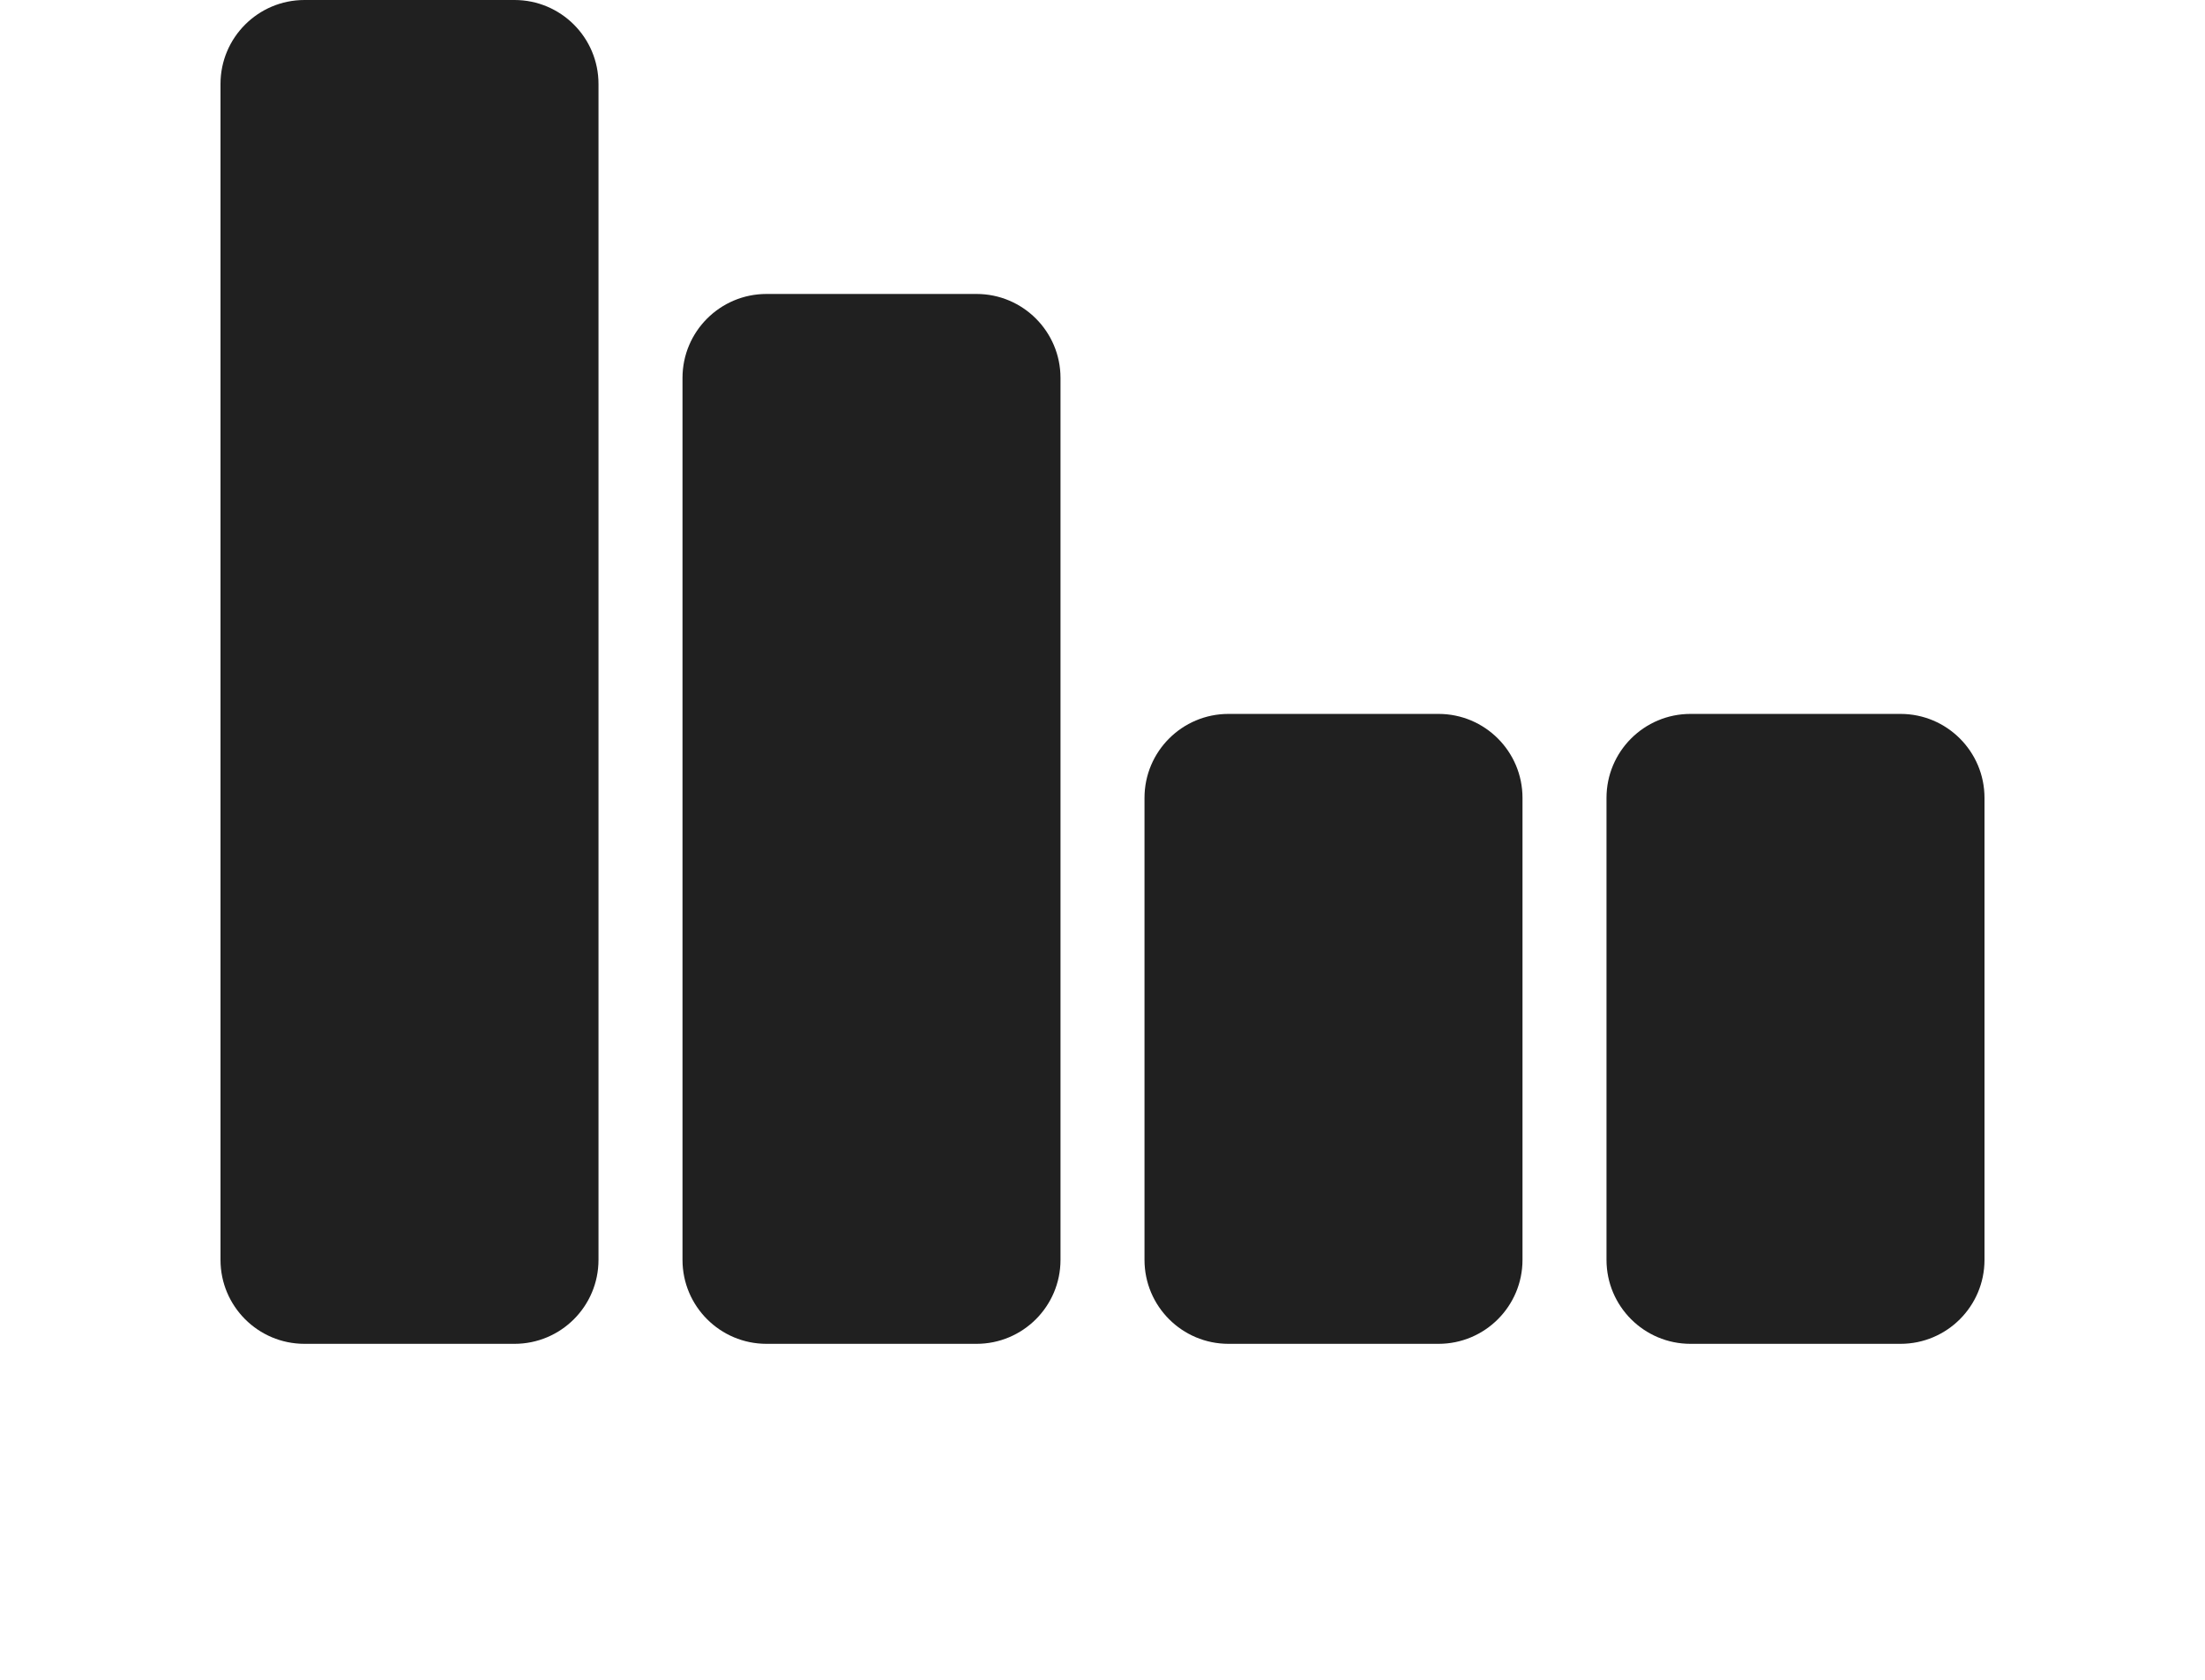
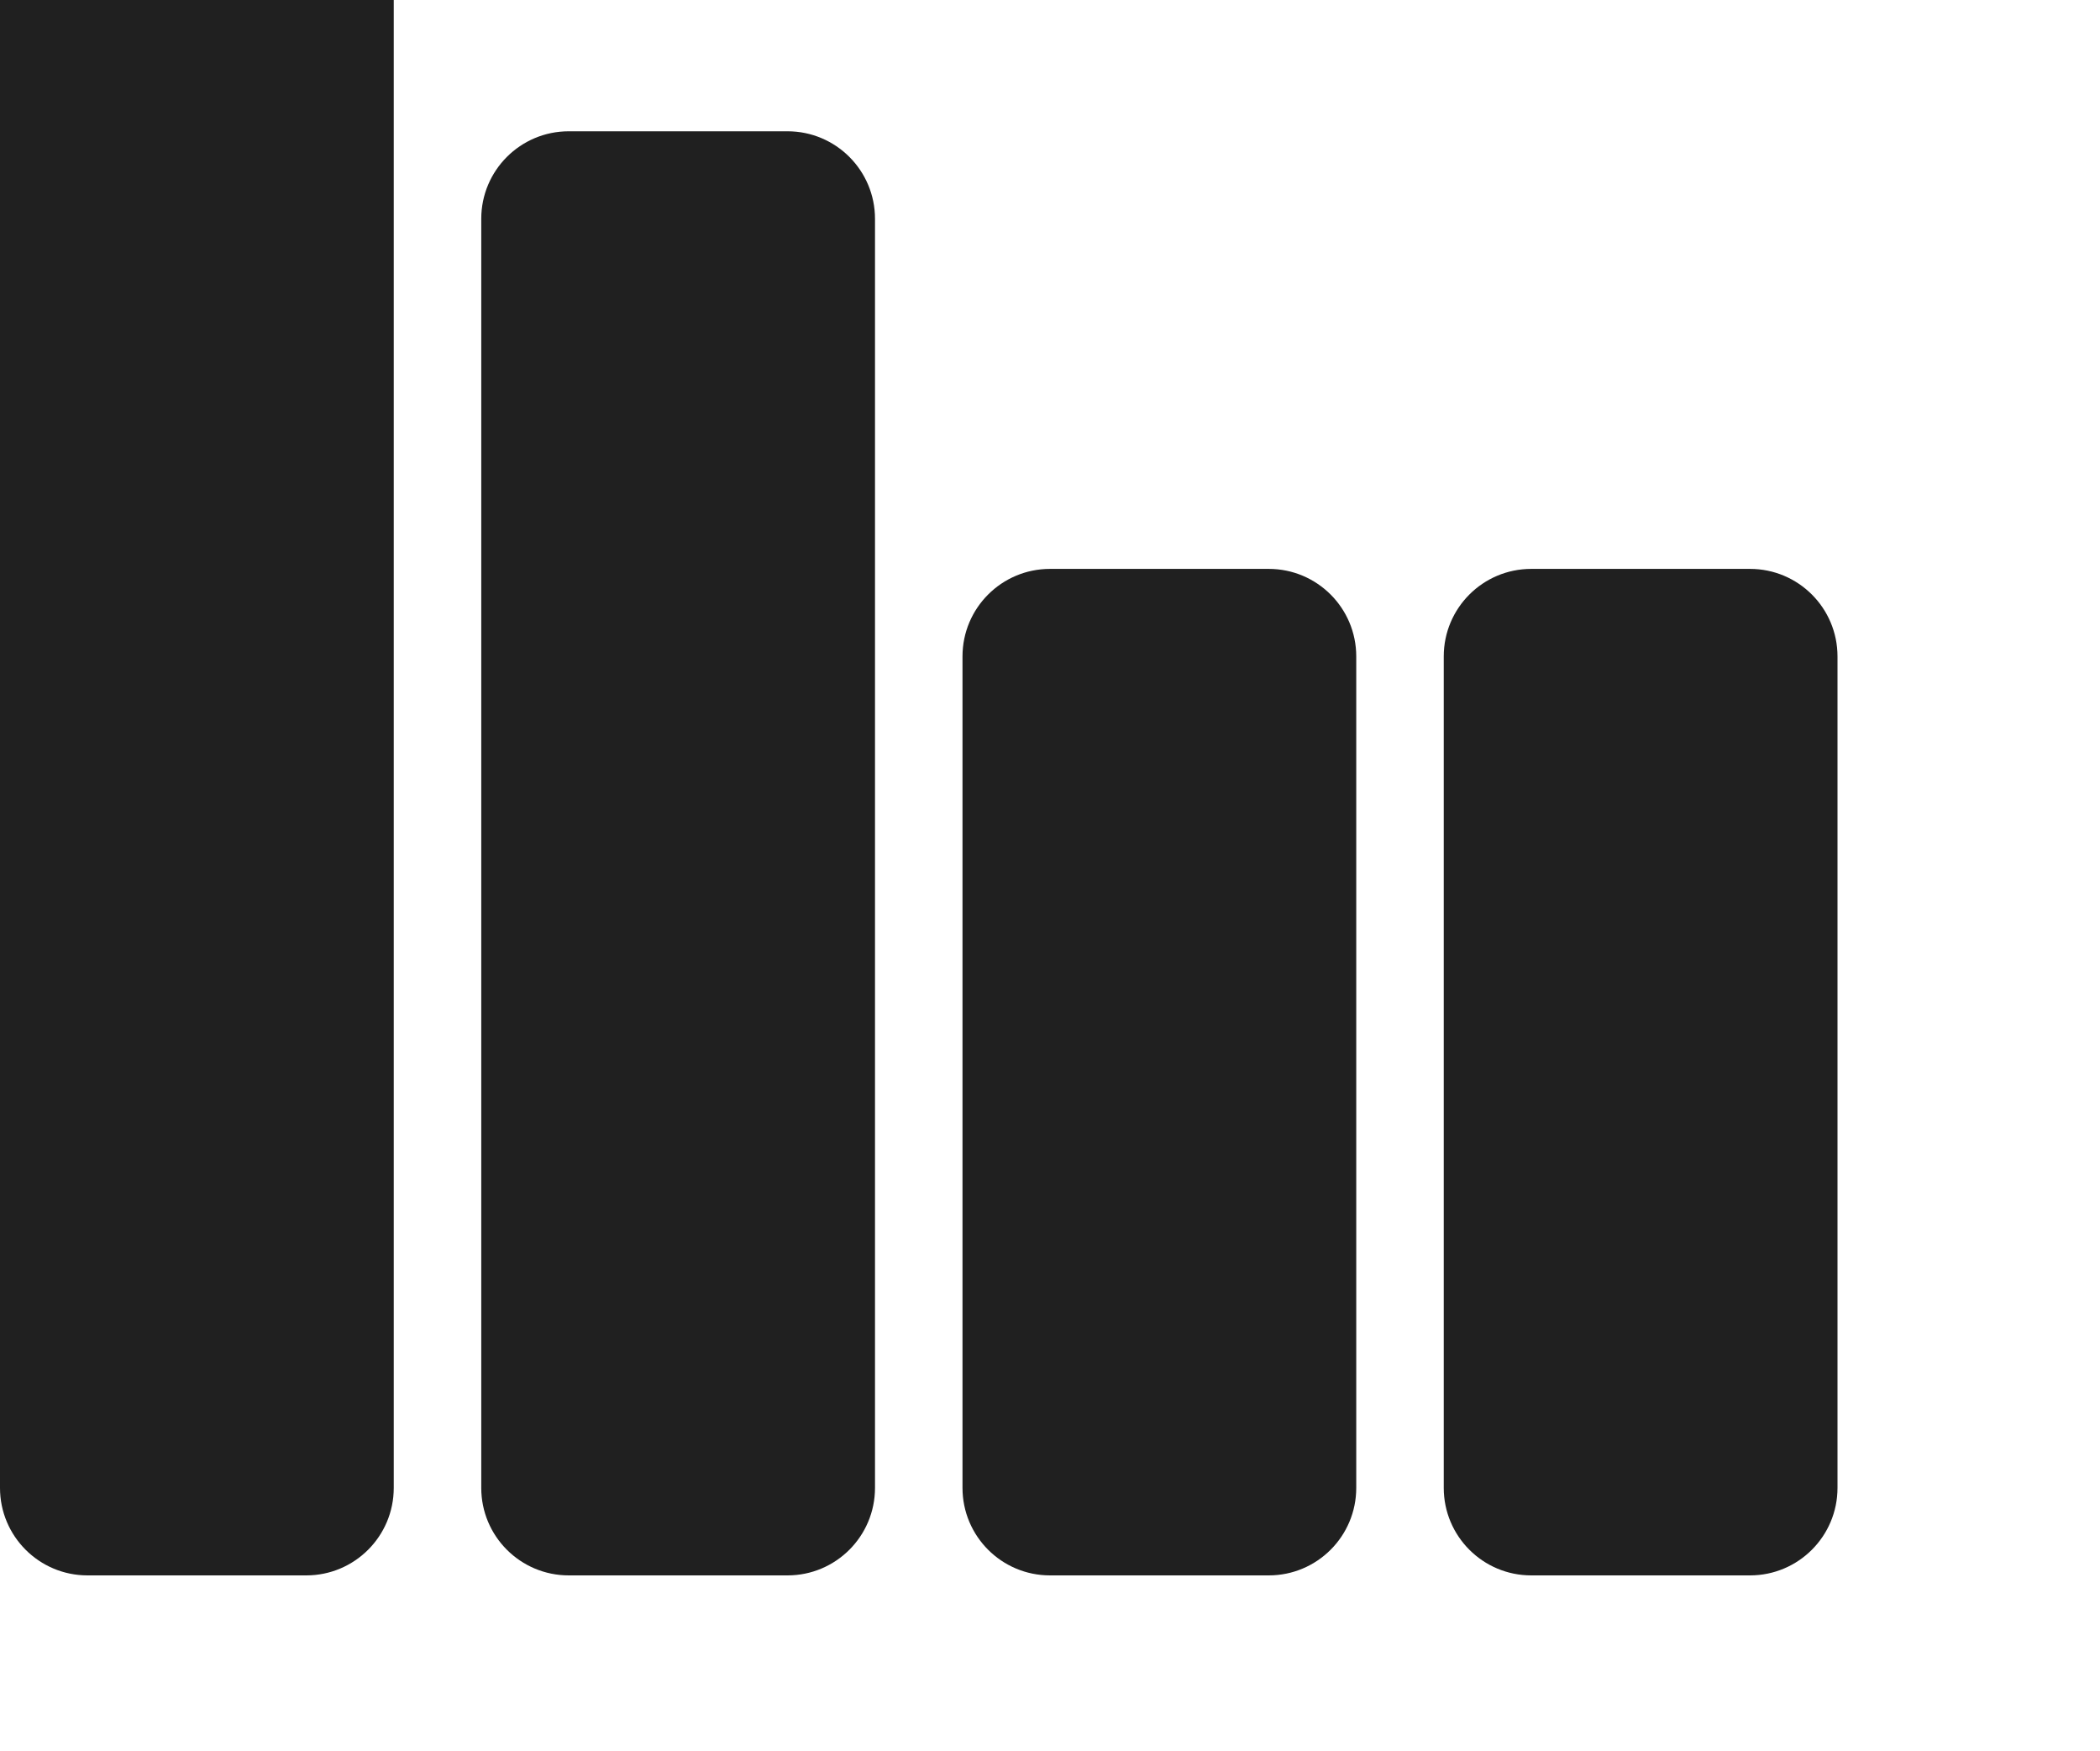
- <svg xmlns="http://www.w3.org/2000/svg" width="21" height="16" viewBox="0 0 21 20" fill="#202020">
-   <g transform="matrix(1 0 0 -1 0 16)">
-     <rect x="0" width="4.5" height="16" rx="1">
+ <svg xmlns="http://www.w3.org/2000/svg" viewBox="0 0 24 20" fill="#202020">
+   <g transform="matrix(1 0 0 -1 0 18)">
+     <rect x="0" width="4.5" height="20" rx="1">
      <animate attributeName="height" begin="0s" dur="3.5s" values="5;13.75;8.25;1.25;14.75;5.75;14.25;8.25;3;3.5;15;5" calcMode="linear" repeatCount="indefinite" />
    </rect>
-     <rect x="5.5" width="4.5" height="12.5" rx="1">
+     <rect x="5.5" width="4.5" height="16.5" rx="1">
      <animate attributeName="height" begin="0s" dur="2.75s" values="12.5;8.5;14.5;5.75;14;5.75;8.5;14;16;13.5;5.25;12.5" calcMode="linear" repeatCount="indefinite" />
    </rect>
-     <rect x="11" width="4.5" height="7.5" rx="1">
+     <rect x="11" width="4.5" height="11.5" rx="1">
      <animate attributeName="height" begin="0s" dur="3.5s" values="7.5;11.25;3.25;16;12;14;11.25;15;8.5;5.75;13.75;7.5" calcMode="linear" repeatCount="indefinite" />
    </rect>
-     <rect x="16.5" width="4.5" height="7.5" rx="1">
+     <rect x="16.5" width="4.5" height="11.5" rx="1">
      <animate attributeName="height" begin="0s" dur="2.75s" values="5.75;14.25;9.25;8.25;7;12;10.75;7.5;15;8.5;7" calcMode="linear" repeatCount="indefinite" />
    </rect>
  </g>
</svg>
